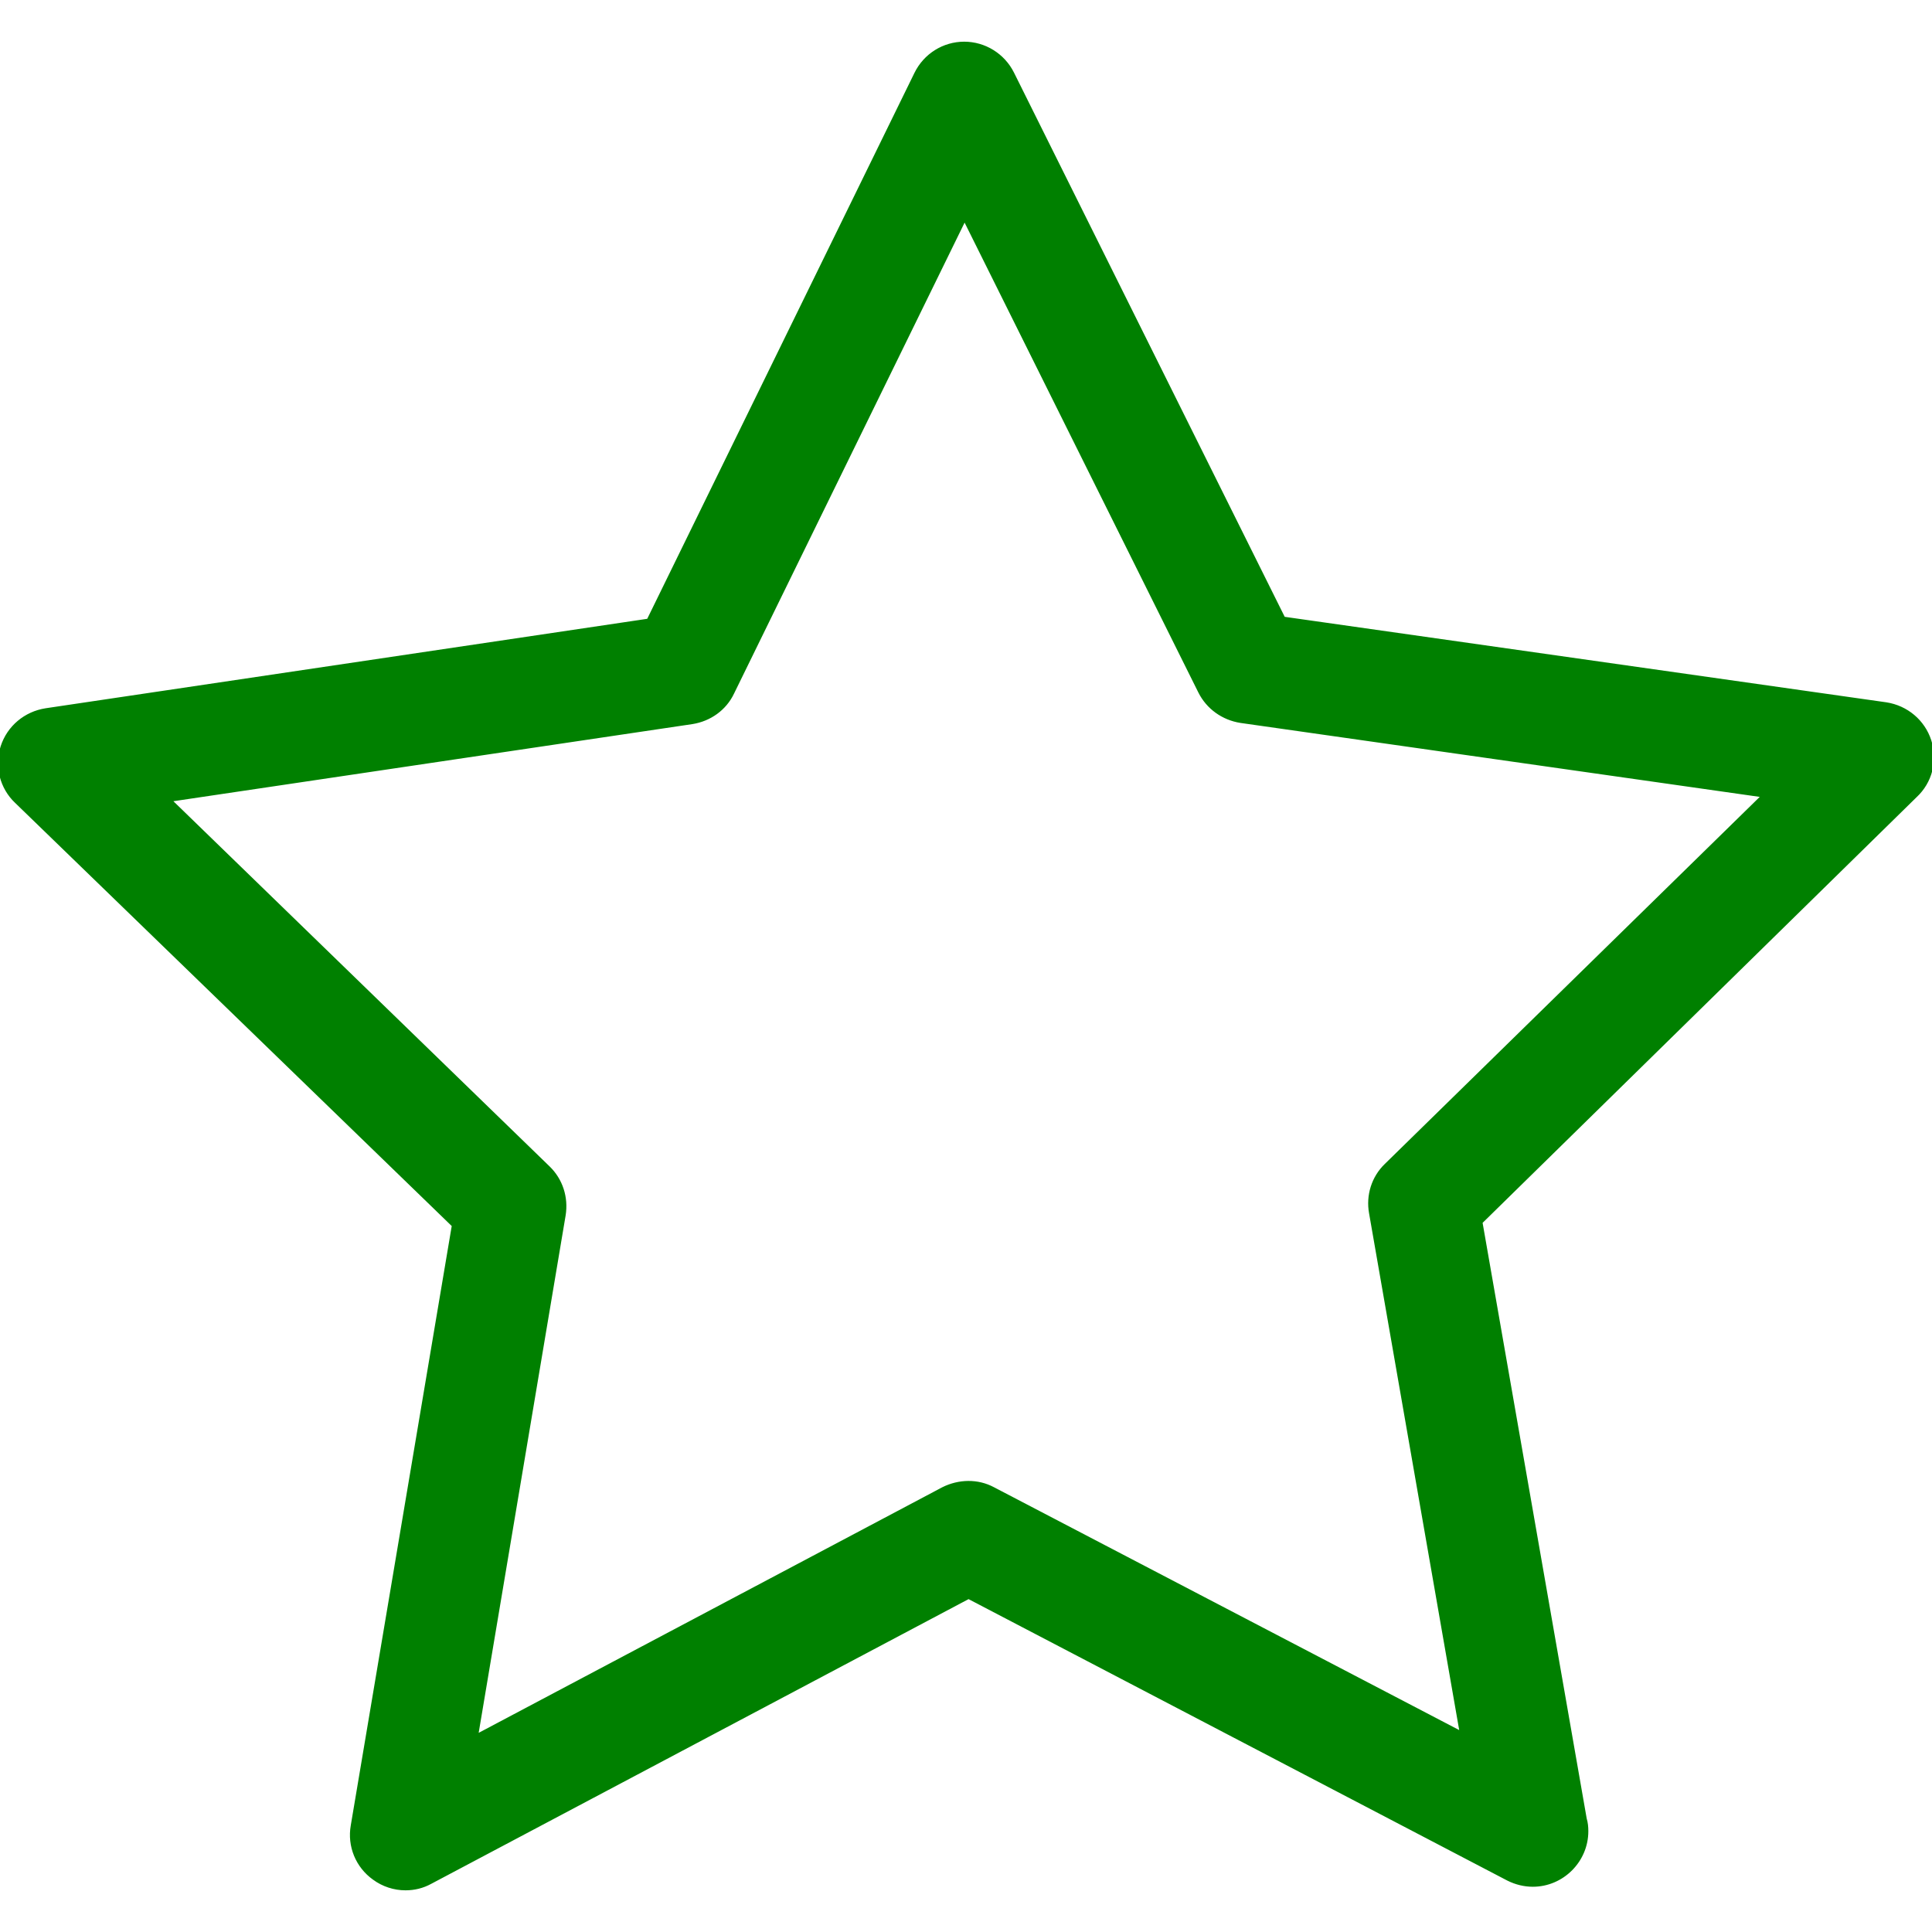
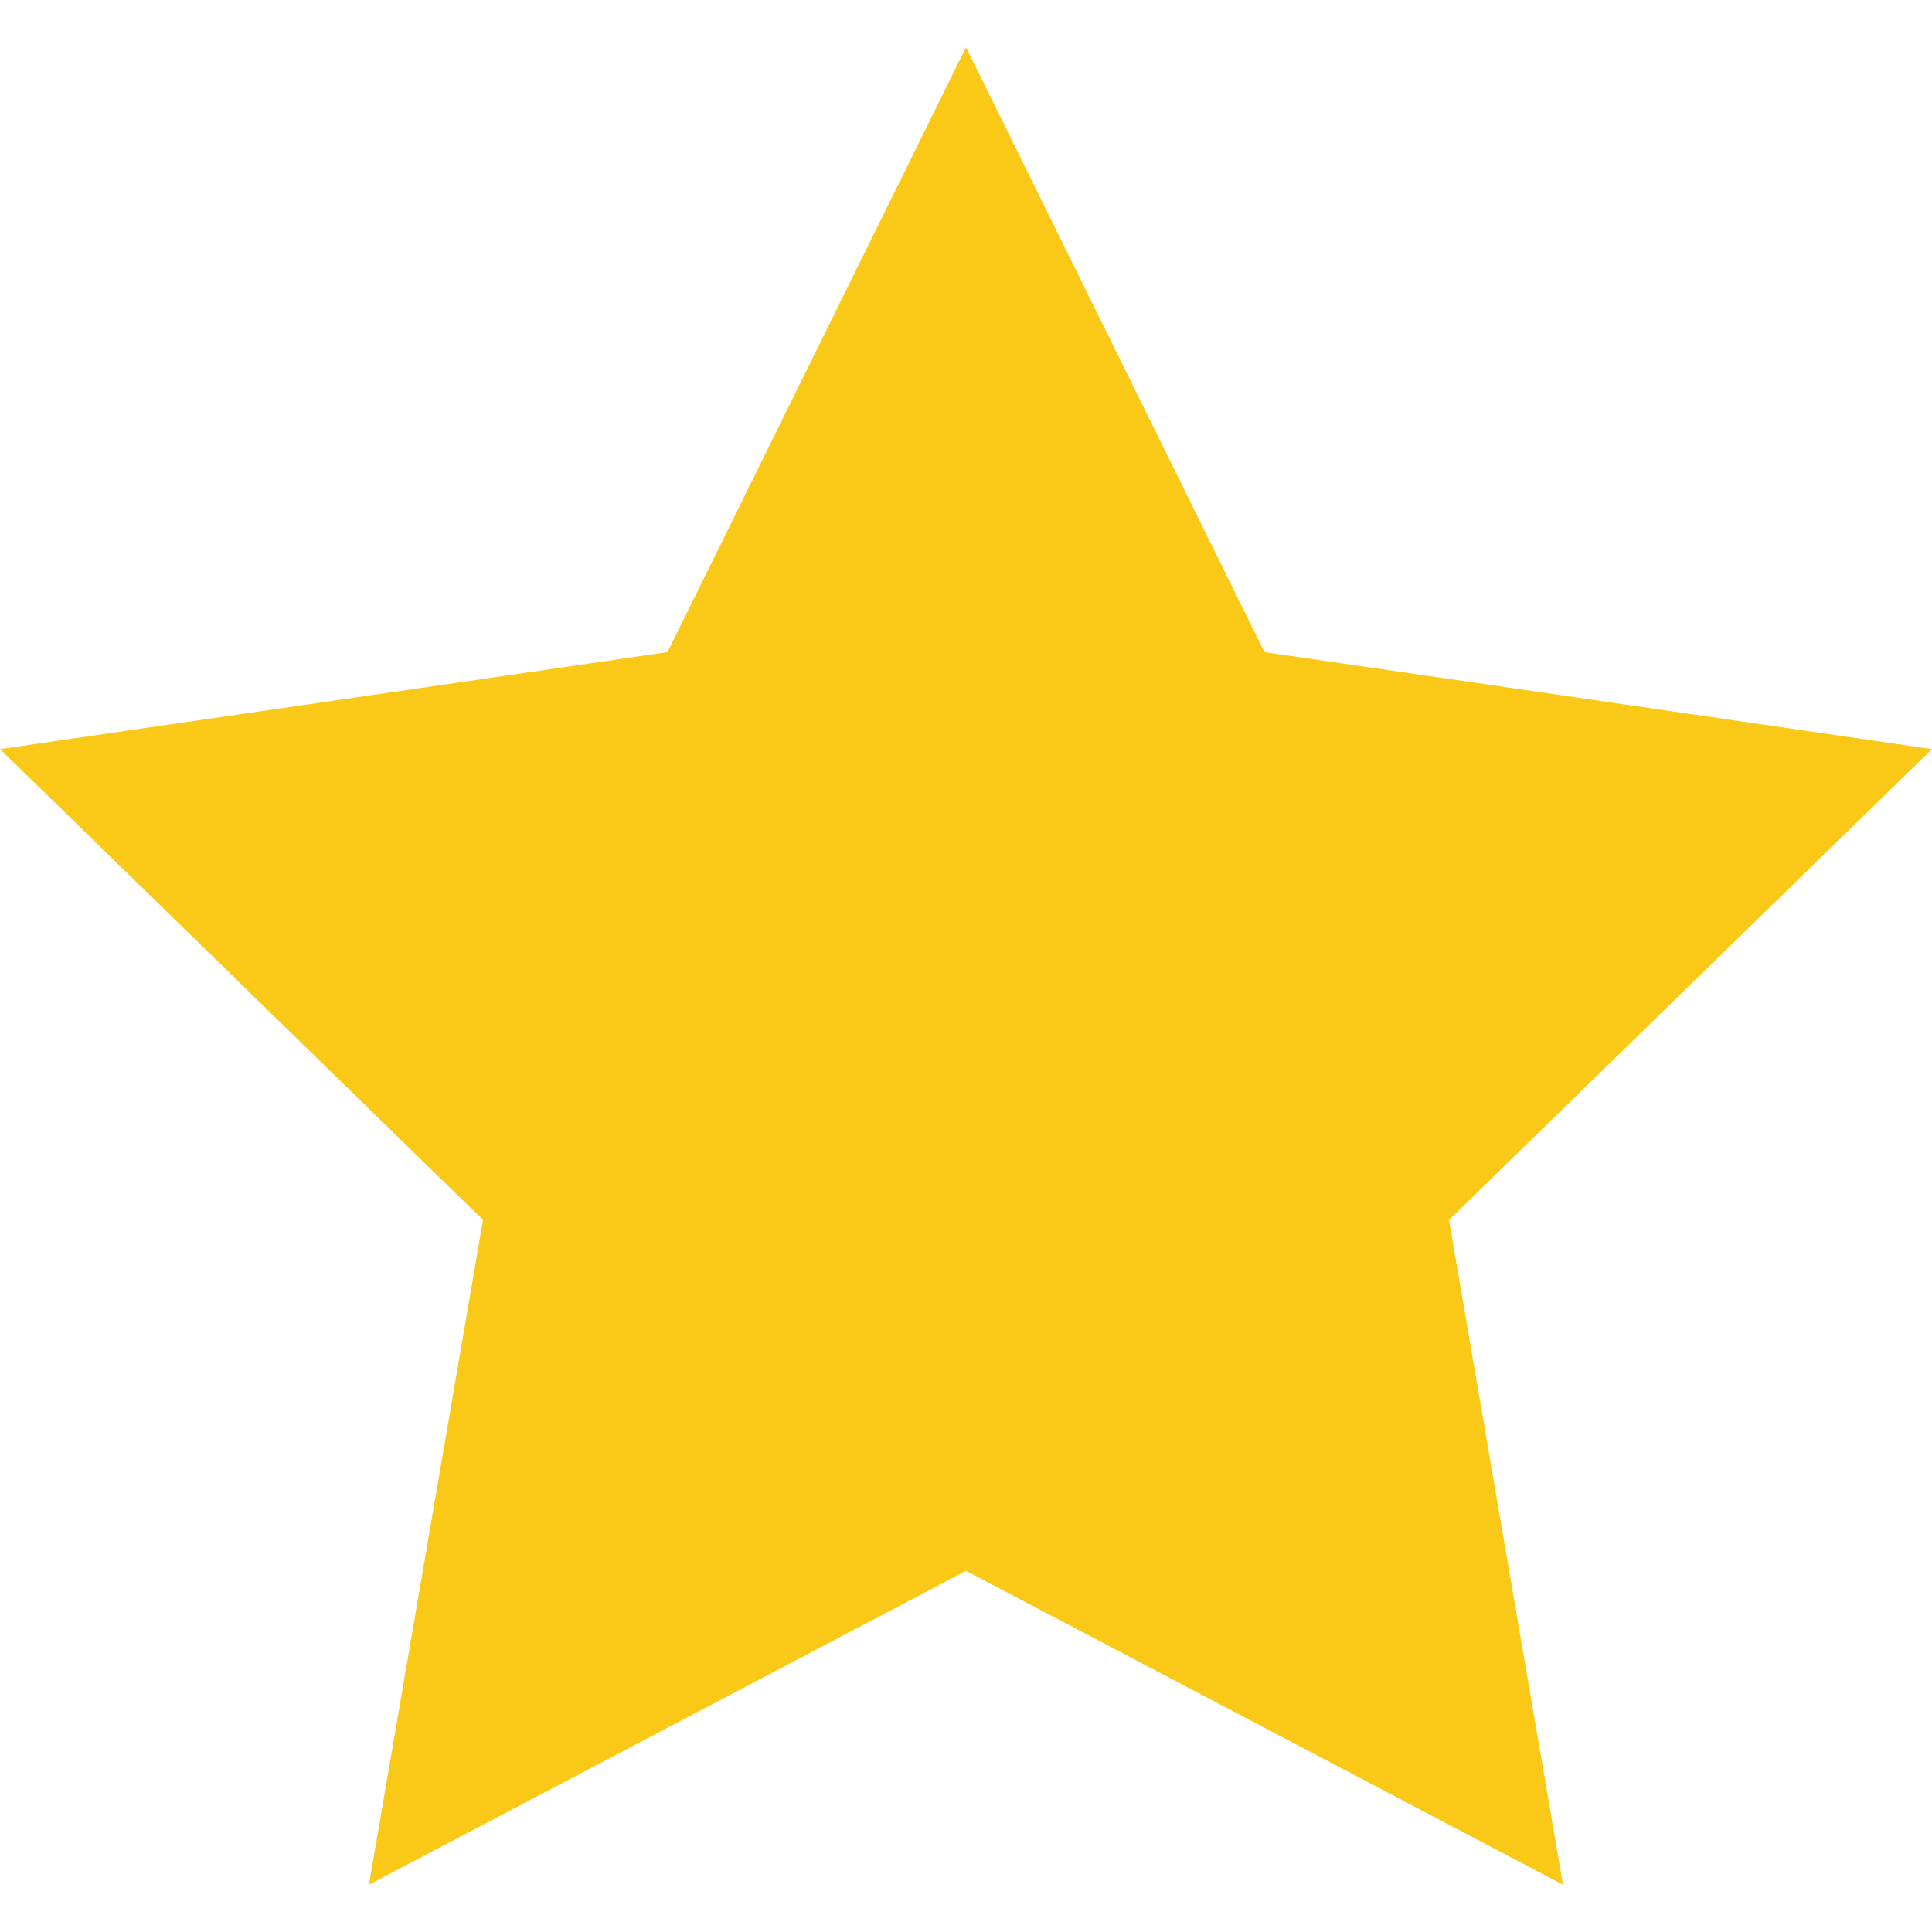
- <svg xmlns="http://www.w3.org/2000/svg" stroke="green" fill="green" version="1.1" id="Capa_1" x="0px" y="0px" viewBox="0 0 487.222 487.222" style="enable-background:new 0 0 487.222 487.222;" xml:space="preserve">
-   <g>
-     <path stroke="green" fill="green" d="M486.554,186.811c-1.6-4.9-5.8-8.4-10.9-9.2l-152-21.6l-68.4-137.5c-2.3-4.6-7-7.5-12.1-7.5l0,0c-5.1,0-9.8,2.9-12.1,7.6   l-67.5,137.9l-152,22.6c-5.1,0.8-9.3,4.3-10.9,9.2s-0.2,10.3,3.5,13.8l110.3,106.9l-25.5,151.4c-0.9,5.1,1.2,10.2,5.4,13.2   c2.3,1.7,5.1,2.6,7.9,2.6c2.2,0,4.3-0.5,6.3-1.6l135.7-71.9l136.1,71.1c2,1,4.1,1.5,6.2,1.5l0,0c7.4,0,13.5-6.1,13.5-13.5   c0-1.1-0.1-2.1-0.4-3.1l-26.3-150.5l109.6-107.5C486.854,197.111,488.154,191.711,486.554,186.811z M349.554,293.911   c-3.2,3.1-4.6,7.6-3.8,12l22.9,131.3l-118.2-61.7c-3.9-2.1-8.6-2-12.6,0l-117.8,62.4l22.1-131.5c0.7-4.4-0.7-8.8-3.9-11.9   l-95.6-92.8l131.9-19.6c4.4-0.7,8.2-3.4,10.1-7.4l58.6-119.7l59.4,119.4c2,4,5.8,6.7,10.2,7.4l132,18.8L349.554,293.911z" />
-   </g>
+ <svg xmlns="http://www.w3.org/2000/svg" version="1.1" id="Layer_1" x="0px" y="0px" viewBox="0 0 426.667 426.667" style="enable-background:new 0 0 426.667 426.667;" xml:space="preserve">
+   <polygon style="fill:#FAC917;" points="213.333,10.441 279.249,144.017 426.667,165.436 320,269.41 345.173,416.226 213.333,346.91   81.485,416.226 106.667,269.41 0,165.436 147.409,144.017 " />
  <g>
</g>
  <g>
</g>
  <g>
</g>
  <g>
</g>
  <g>
</g>
  <g>
</g>
  <g>
</g>
  <g>
</g>
  <g>
</g>
  <g>
</g>
  <g>
</g>
  <g>
</g>
  <g>
</g>
  <g>
</g>
  <g>
</g>
</svg>
